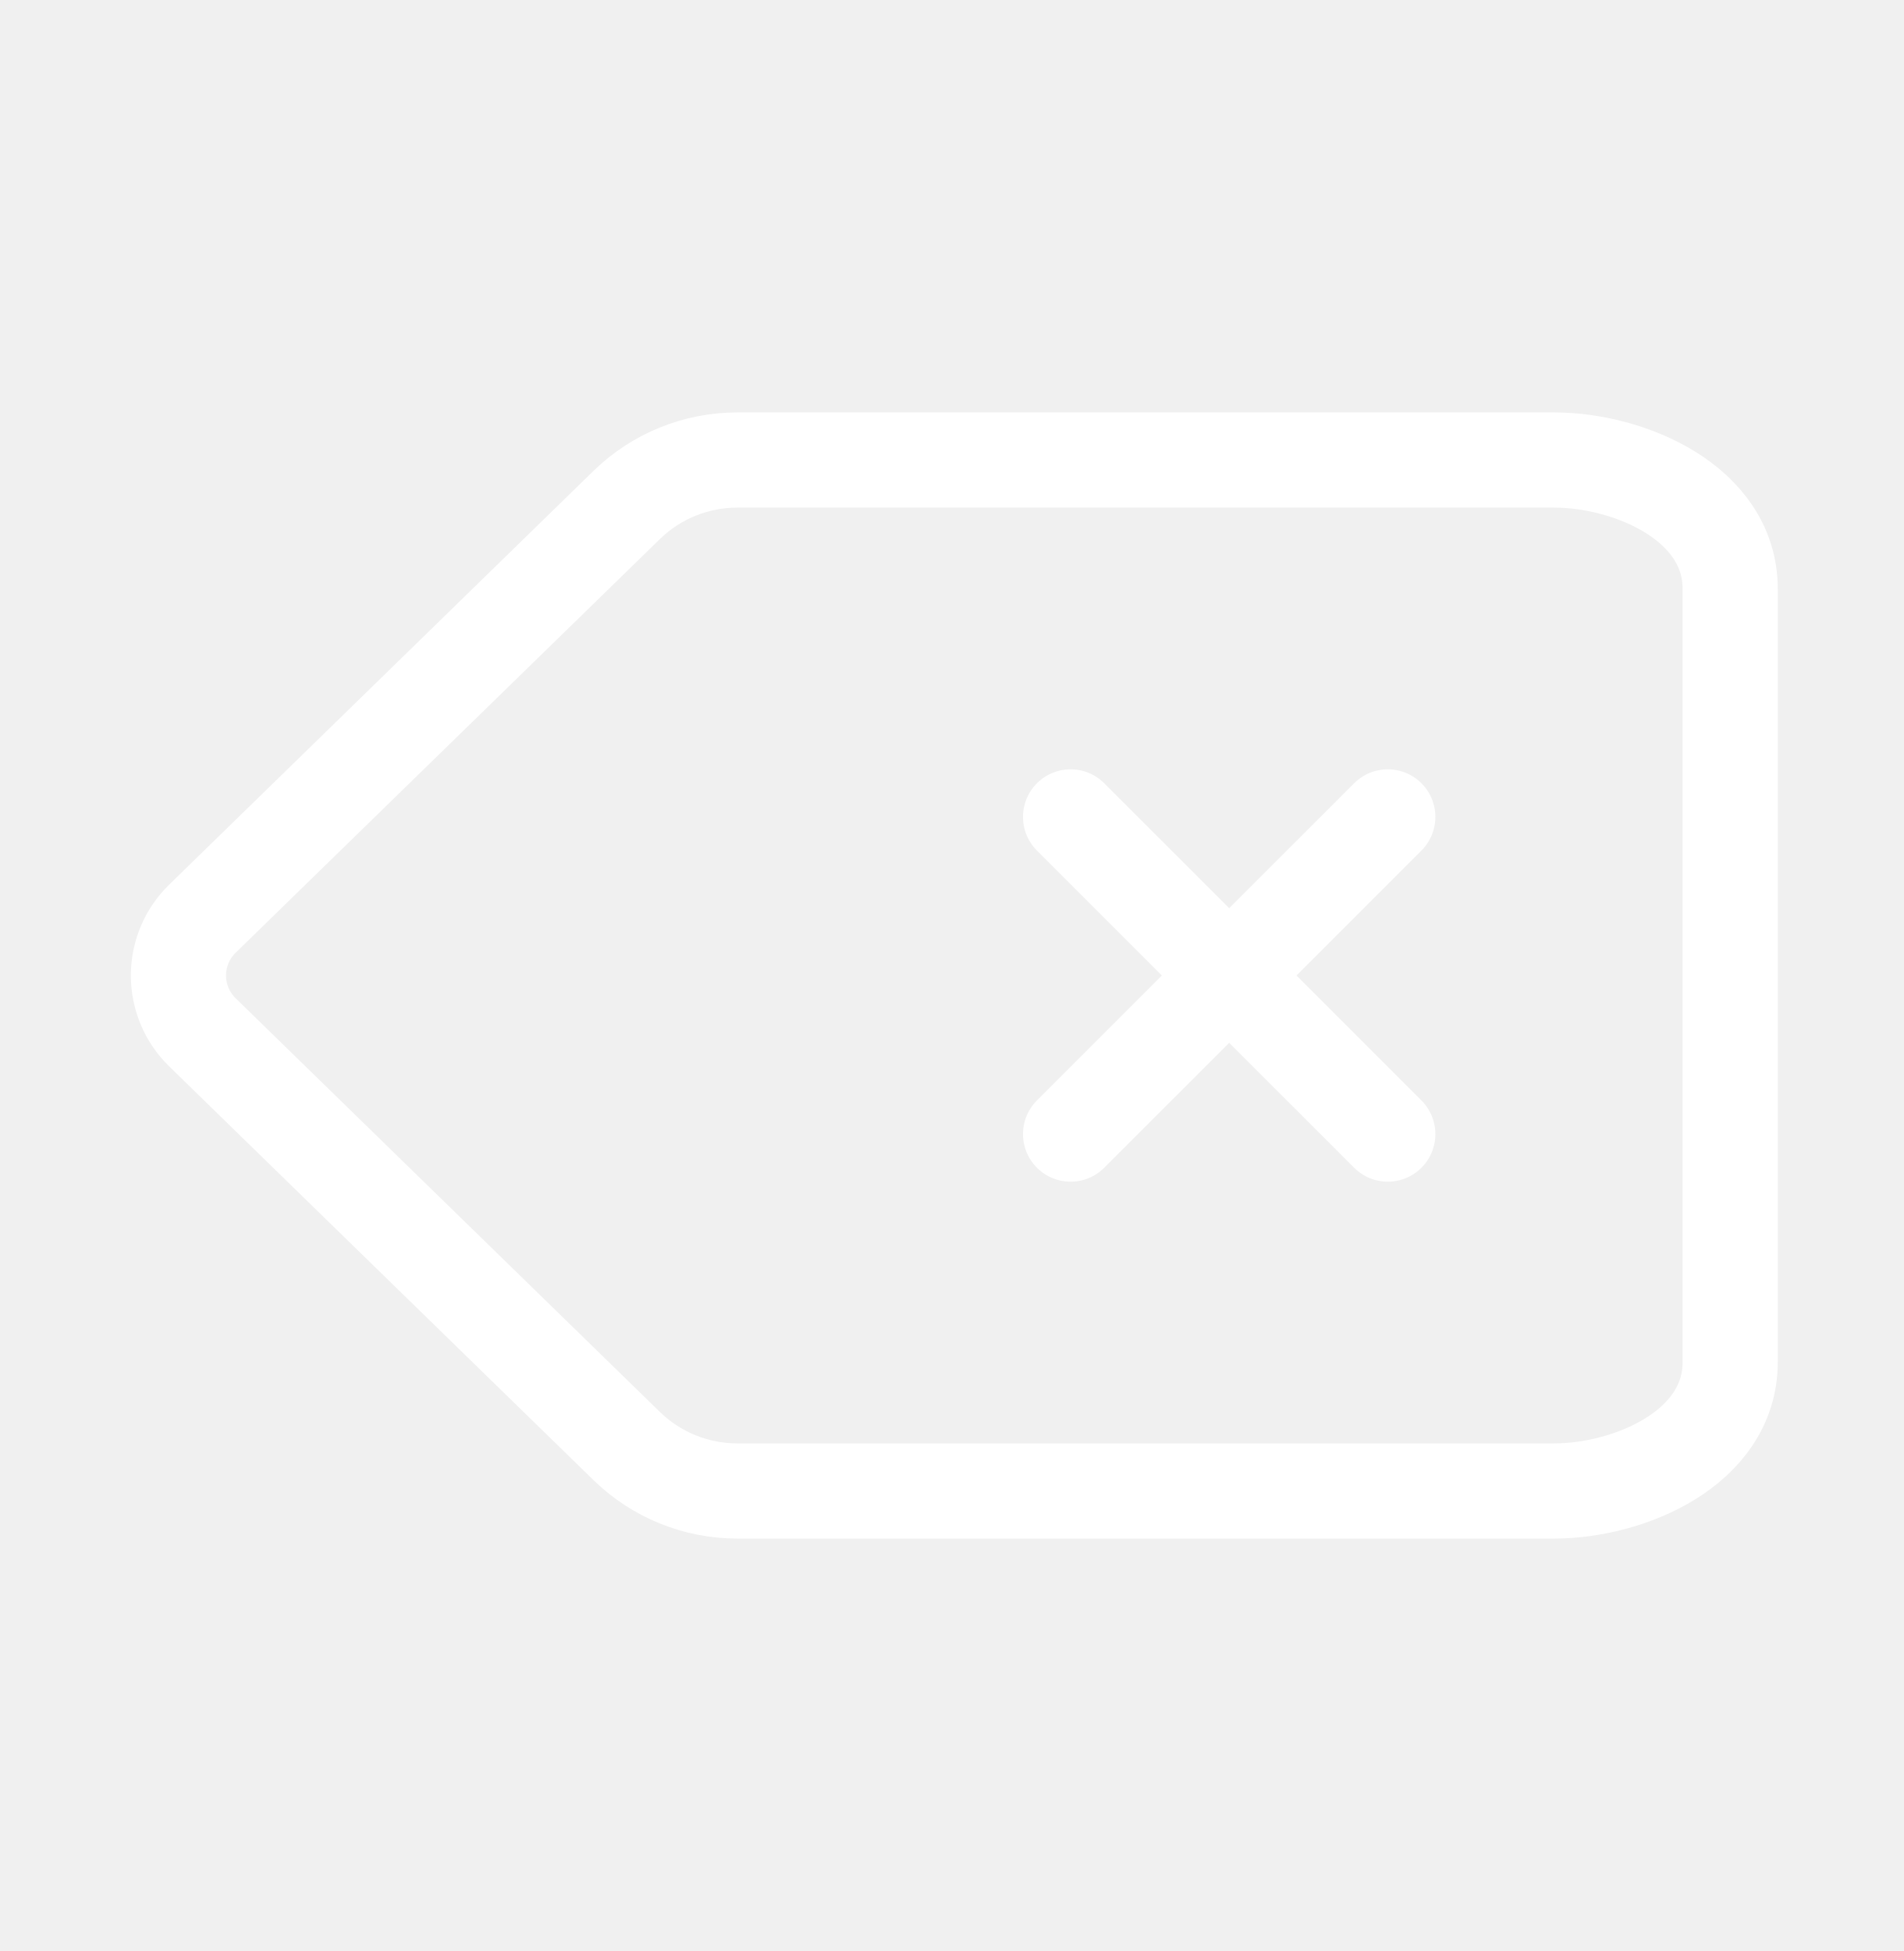
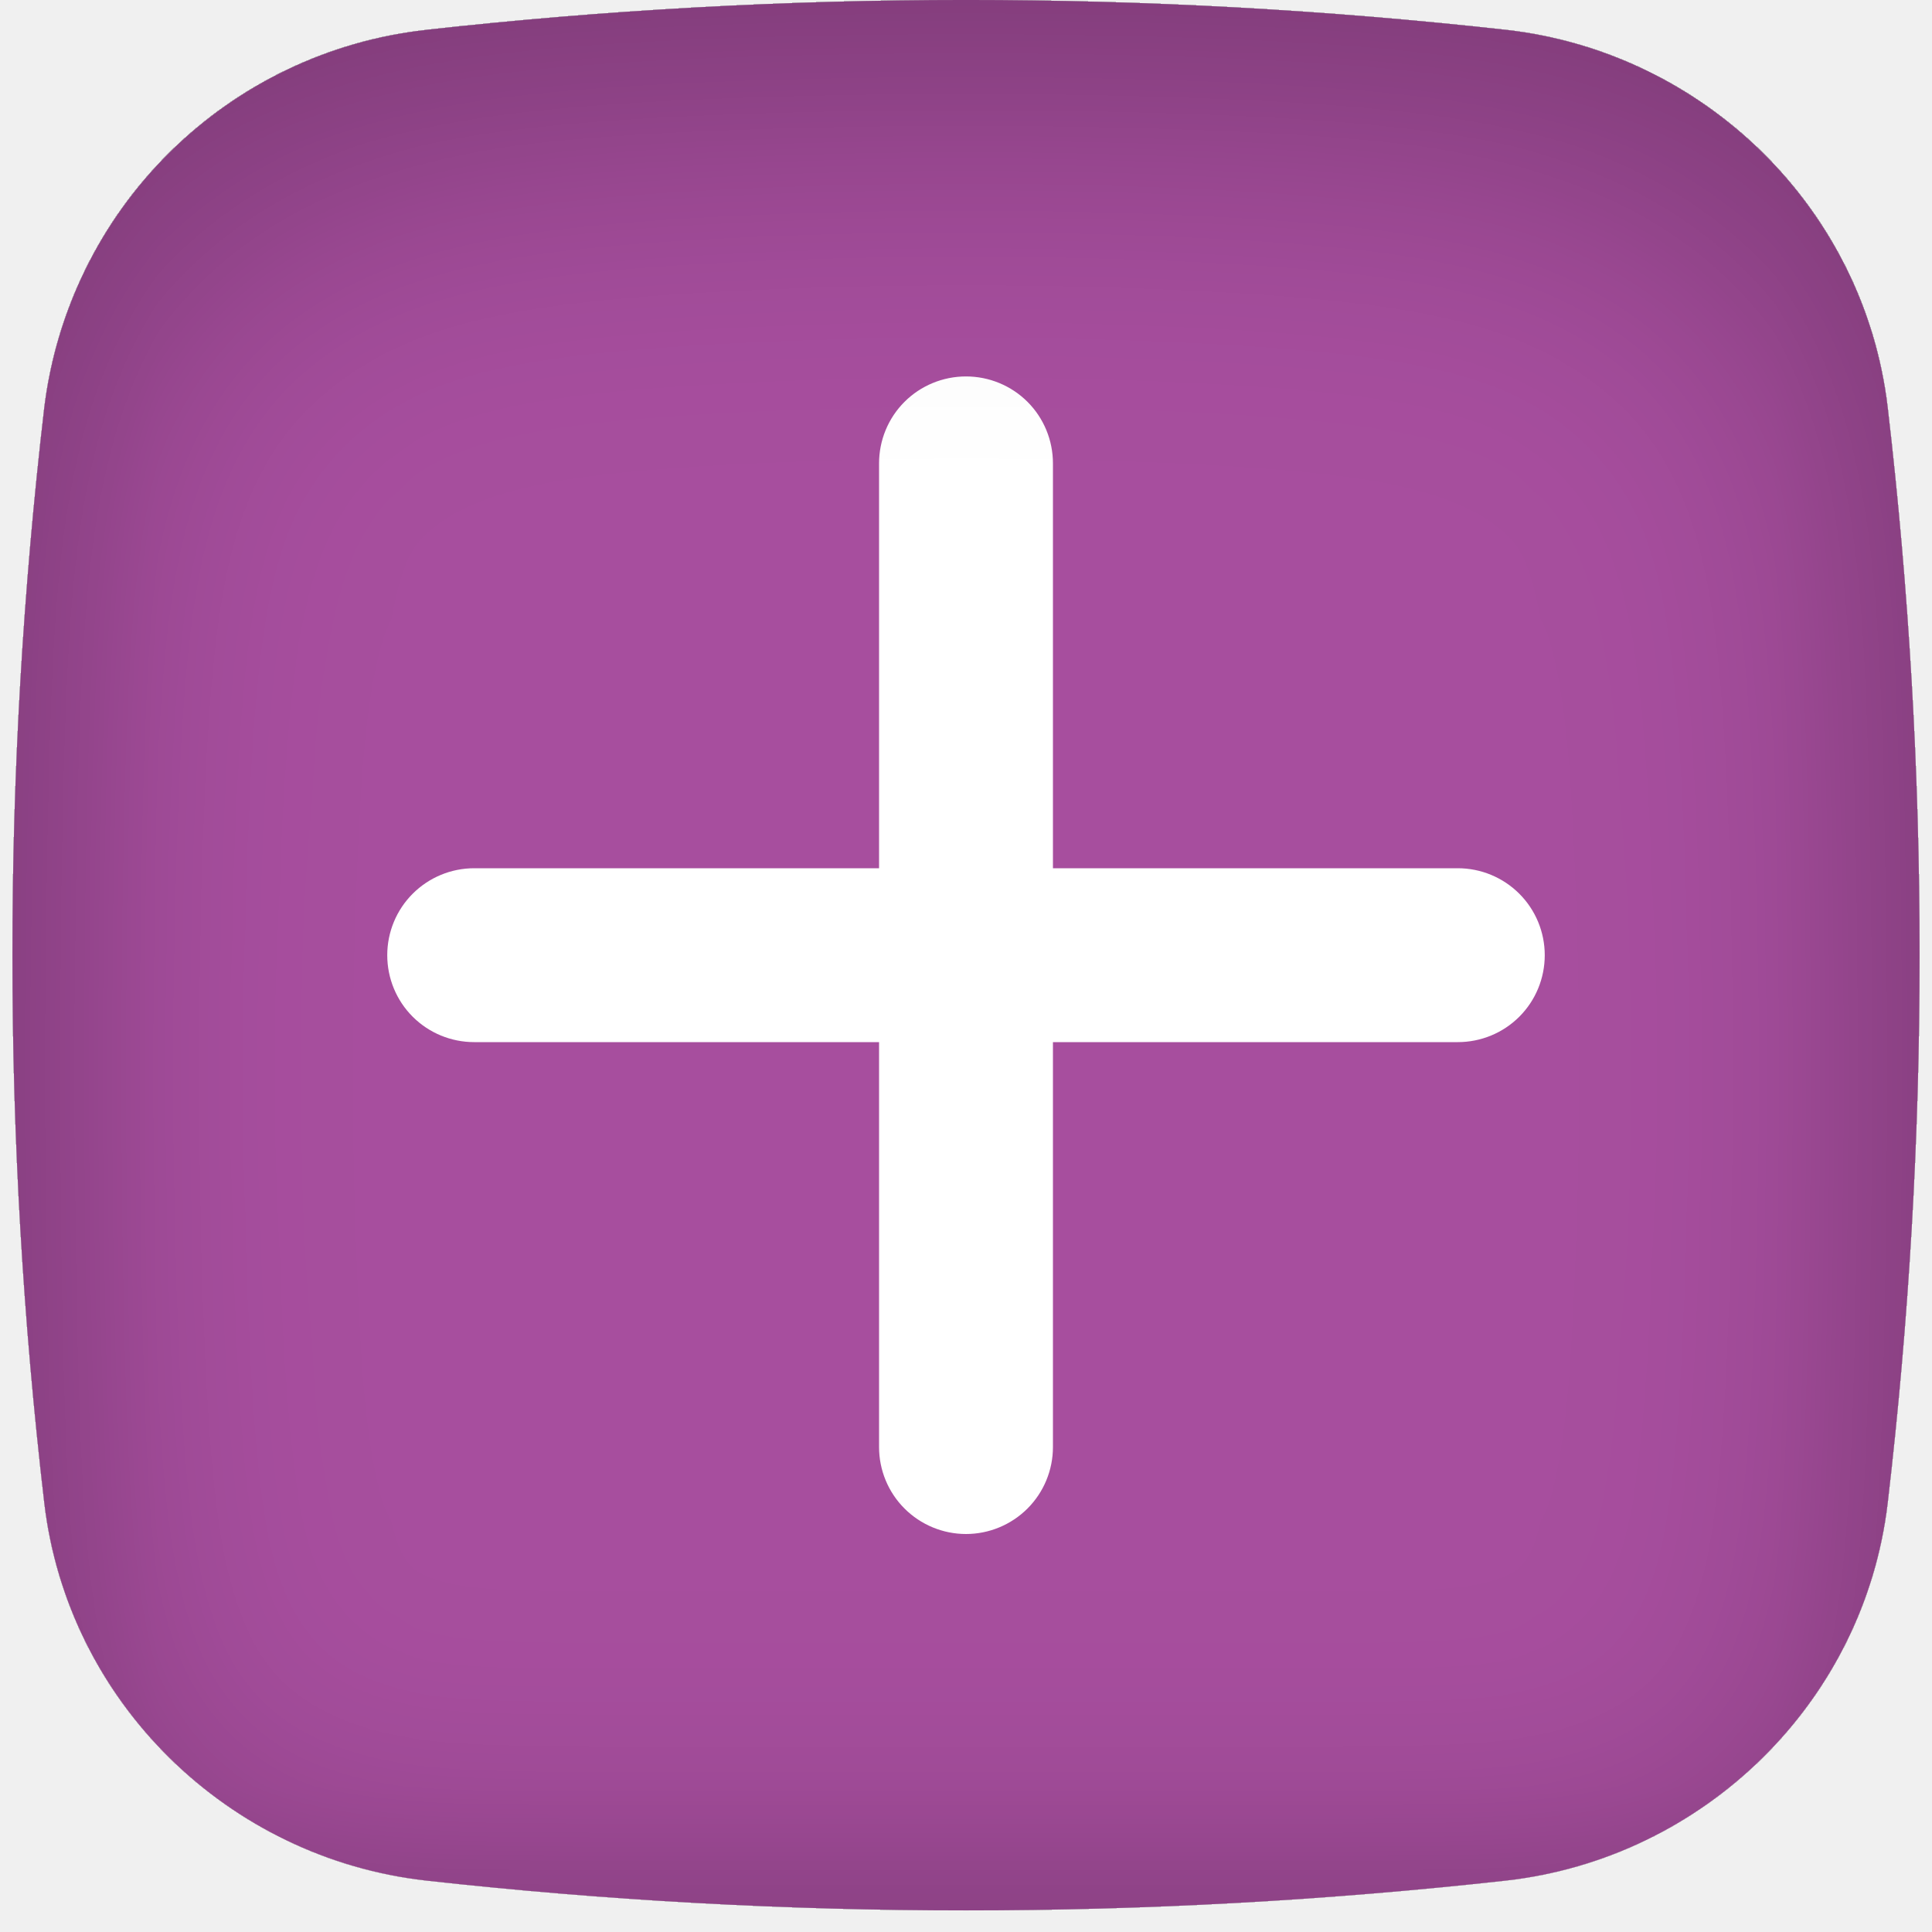
- <svg xmlns="http://www.w3.org/2000/svg" width="40" height="41" viewBox="0 0 40 41" fill="none">
-   <g clip-path="url(#clip0_225_456)">
-     <path d="M22.5 17.167L29.167 23.833M29.167 17.167L22.5 23.833M32.658 31.333H15.497C14.627 31.333 13.792 30.994 13.17 30.387L4.253 21.693C4.094 21.538 3.967 21.352 3.881 21.148C3.795 20.943 3.75 20.722 3.75 20.5C3.75 20.277 3.795 20.057 3.881 19.852C3.967 19.648 4.094 19.462 4.253 19.307L13.17 10.613C13.792 10.006 14.627 9.667 15.497 9.667H32.658C34.242 9.667 36.363 10.568 36.363 12.375V28.625C36.363 30.432 34.242 31.333 32.658 31.333Z" stroke="white" stroke-width="2" stroke-linecap="round" stroke-linejoin="round" />
+ <svg xmlns="http://www.w3.org/2000/svg" width="25" height="25" viewBox="0 0 25 25" fill="none">
+   <g clip-path="url(#clip0_230_60)">
+     <g filter="url(#filter0_i_230_60)">
+       <path d="M2 12.5C2 12.082 2.166 11.681 2.462 11.385C2.758 11.089 3.159 10.923 3.577 10.923H10.923V3.577C10.923 3.159 11.089 2.758 11.385 2.462C11.681 2.166 12.082 2 12.5 2C12.918 2 13.319 2.166 13.615 2.462C13.911 2.758 14.077 3.159 14.077 3.577V10.923H21.423C21.841 10.923 22.242 11.089 22.538 11.385C22.834 11.681 23 12.082 23 12.5C23 12.918 22.834 13.319 22.538 13.615C22.242 13.911 21.841 14.077 21.423 14.077H14.077V21.423C14.077 21.841 13.911 22.242 13.615 22.538C13.319 22.834 12.918 23 12.5 23C12.082 23 11.681 22.834 11.385 22.538C11.089 22.242 10.923 21.841 10.923 21.423V14.077H3.577C3.159 14.077 2.758 13.911 2.462 13.615C2.166 13.319 2 12.918 2 12.5Z" fill="white" />
+       <path fill-rule="evenodd" clip-rule="evenodd" d="M5.518 0.386C10.158 -0.129 14.842 -0.129 19.483 0.386C22.052 0.674 24.125 2.697 24.427 5.276C24.977 9.983 24.977 14.738 24.427 19.445C24.125 22.023 22.052 24.047 19.483 24.335C14.842 24.849 10.158 24.849 5.518 24.335C2.948 24.047 0.875 22.023 0.573 19.445C0.023 14.738 0.023 9.984 0.573 5.277C0.726 4.025 1.297 2.86 2.194 1.973C3.091 1.085 4.262 0.526 5.516 0.387M12.5 4.871C12.798 4.871 13.085 4.989 13.296 5.2C13.507 5.411 13.625 5.697 13.625 5.996V11.235H18.864C19.163 11.235 19.449 11.354 19.66 11.565C19.871 11.776 19.989 12.062 19.989 12.36C19.989 12.659 19.871 12.945 19.66 13.156C19.449 13.367 19.163 13.485 18.864 13.485H13.625V18.725C13.625 19.023 13.507 19.309 13.296 19.52C13.085 19.731 12.798 19.85 12.5 19.85C12.202 19.85 11.915 19.731 11.704 19.52C11.493 19.309 11.375 19.023 11.375 18.725V13.485H6.136C5.837 13.485 5.551 13.367 5.34 13.156C5.129 12.945 5.011 12.659 5.011 12.36C5.011 12.062 5.129 11.776 5.34 11.565C5.551 11.354 5.837 11.235 6.136 11.235H11.375V5.996C11.375 5.697 11.493 5.411 11.704 5.2C11.915 4.989 12.202 4.871 12.5 4.871Z" fill="#A74E9E" />
+     </g>
  </g>
  <defs>
-     <clipPath id="clip0_225_456">
-       <rect width="40" height="40" fill="white" transform="translate(0 0.5)" />
+     <filter id="filter0_i_230_60" x="0.161" y="0" width="24.679" height="26.221" filterUnits="userSpaceOnUse" color-interpolation-filters="sRGB">
+       <feFlood flood-opacity="0" result="BackgroundImageFix" />
+       <feBlend mode="normal" in="SourceGraphic" in2="BackgroundImageFix" result="shape" />
+       <feColorMatrix in="SourceAlpha" type="matrix" values="0 0 0 0 0 0 0 0 0 0 0 0 0 0 0 0 0 0 127 0" result="hardAlpha" />
+       <feOffset dy="1.5" />
+       <feGaussianBlur stdDeviation="2" />
+       <feComposite in2="hardAlpha" operator="arithmetic" k2="-1" k3="1" />
+       <feColorMatrix type="matrix" values="0 0 0 0 0 0 0 0 0 0 0 0 0 0 0 0 0 0 0.25 0" />
+       <feBlend mode="normal" in2="shape" result="effect1_innerShadow_230_60" />
+     </filter>
+     <clipPath id="clip0_230_60">
+       <rect width="24.679" height="24.721" fill="white" transform="translate(0.160645)" />
    </clipPath>
  </defs>
</svg>
